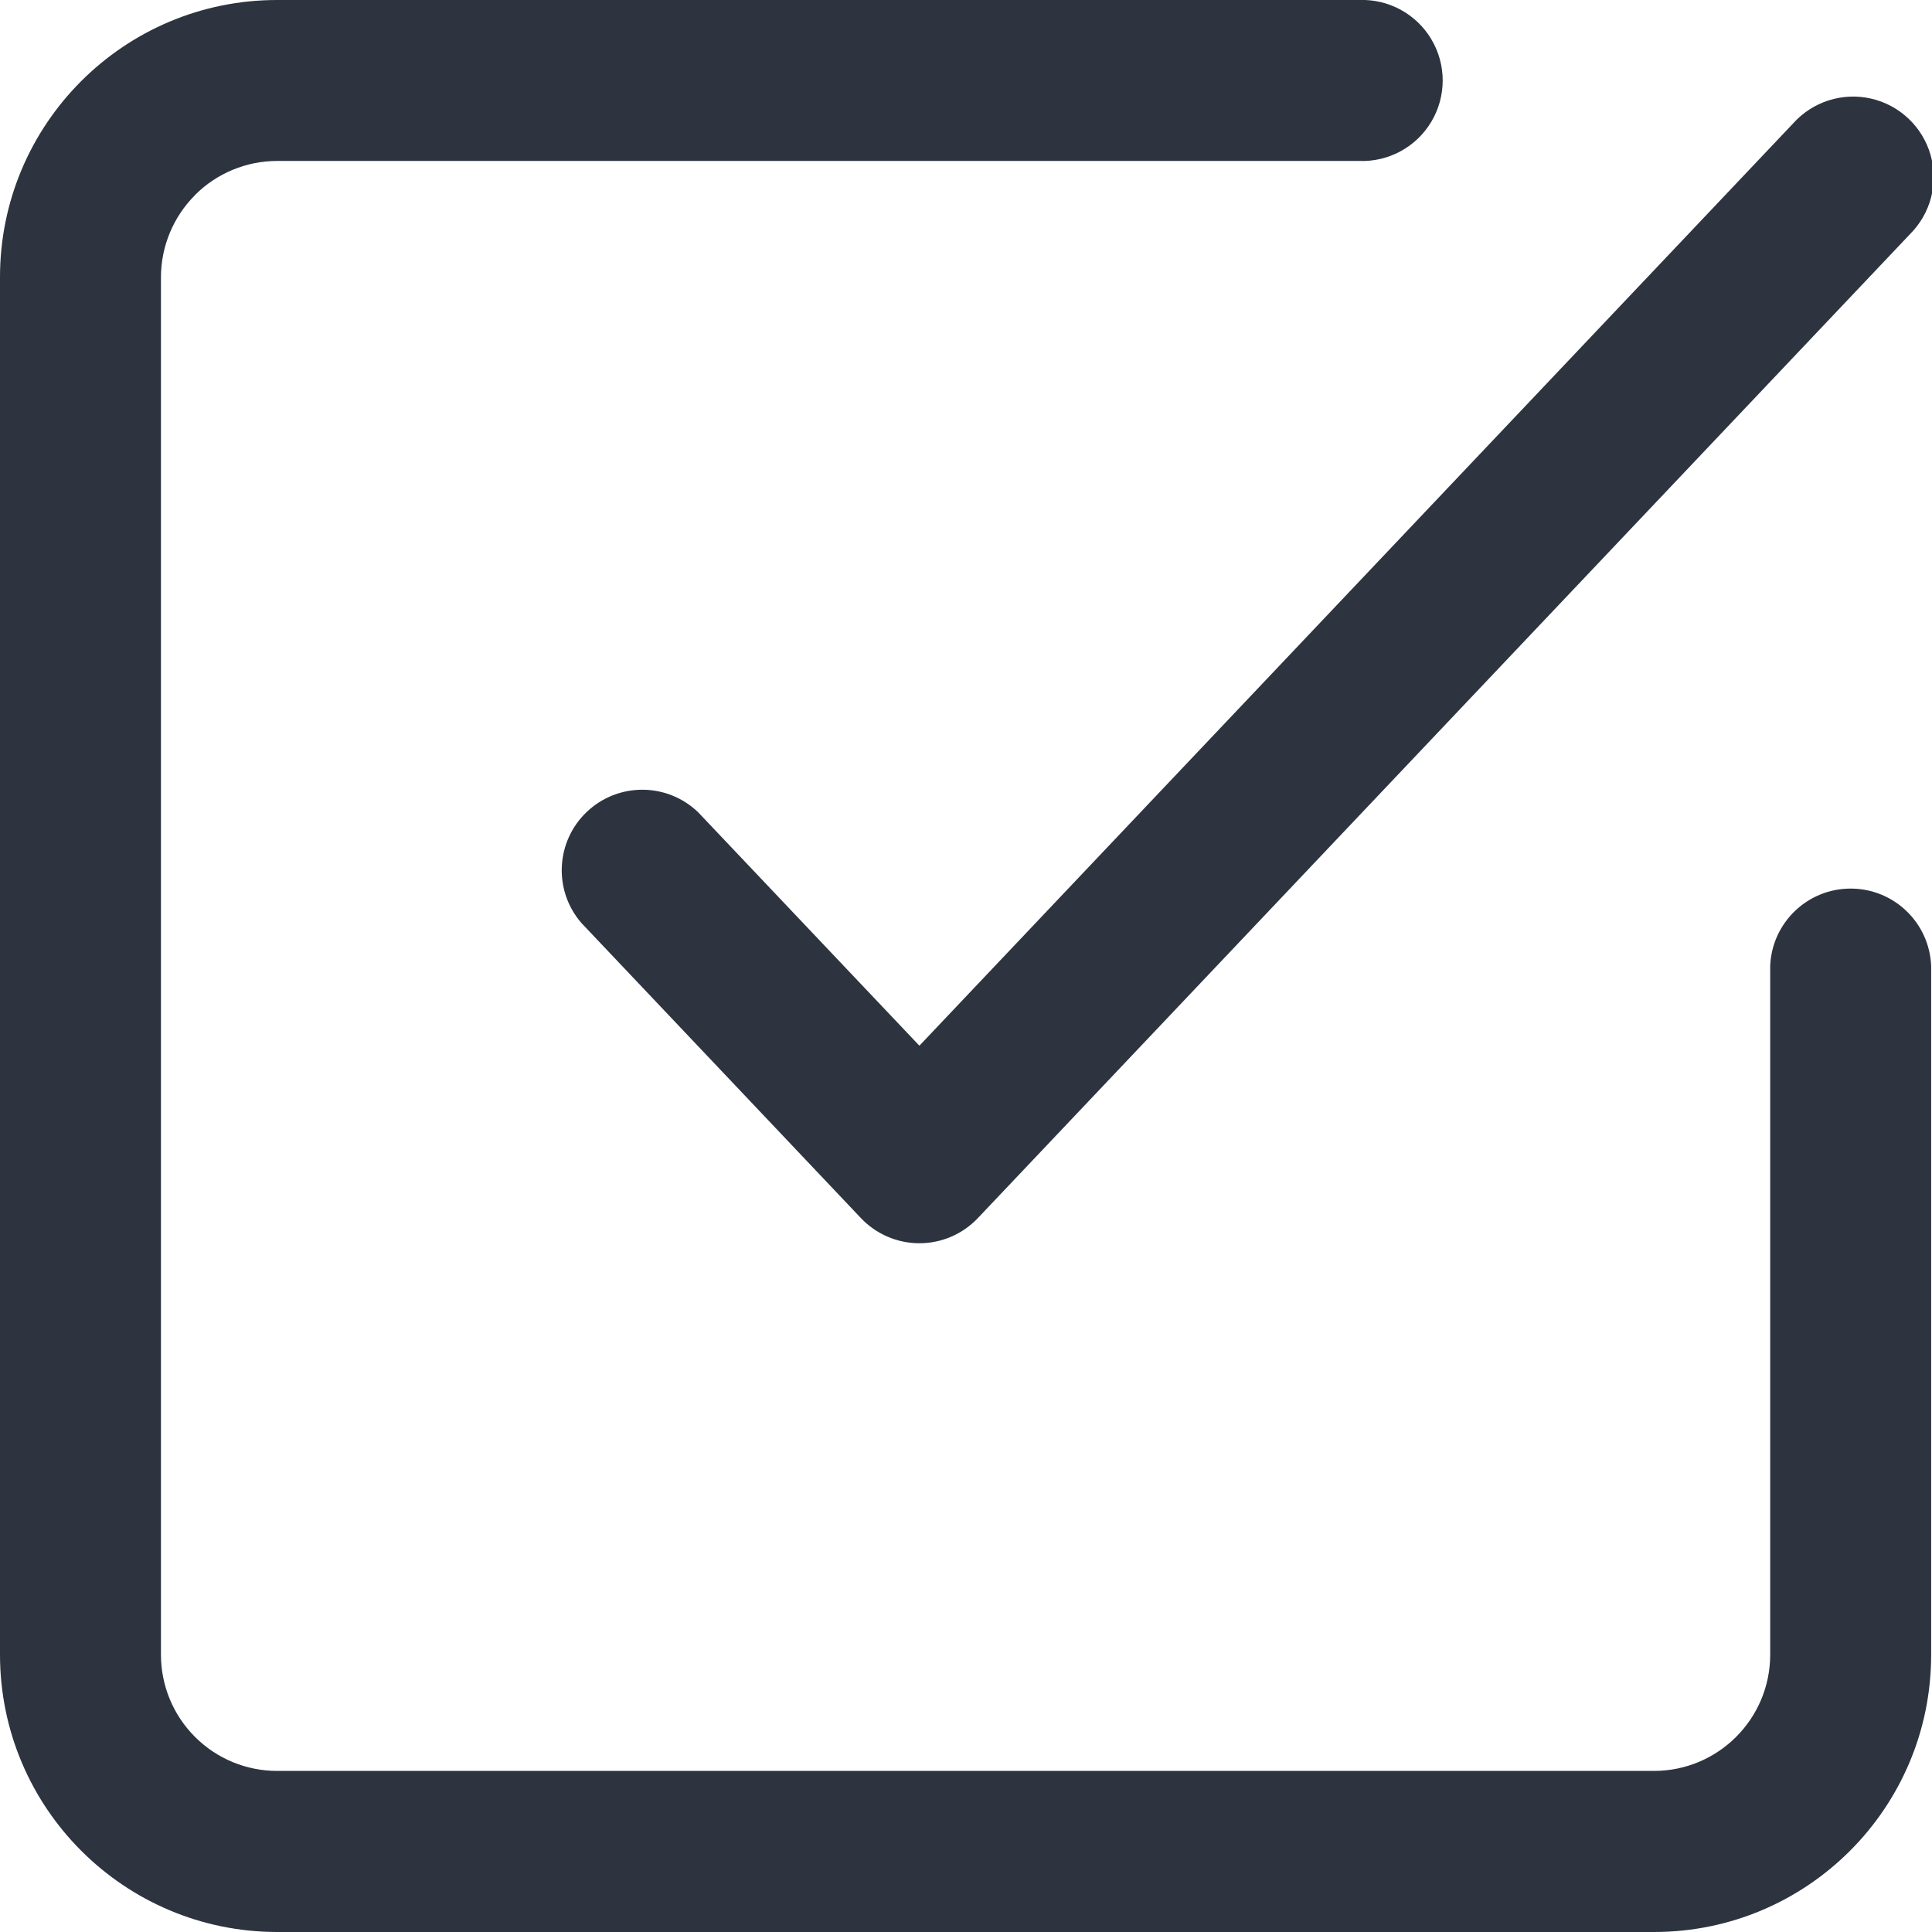
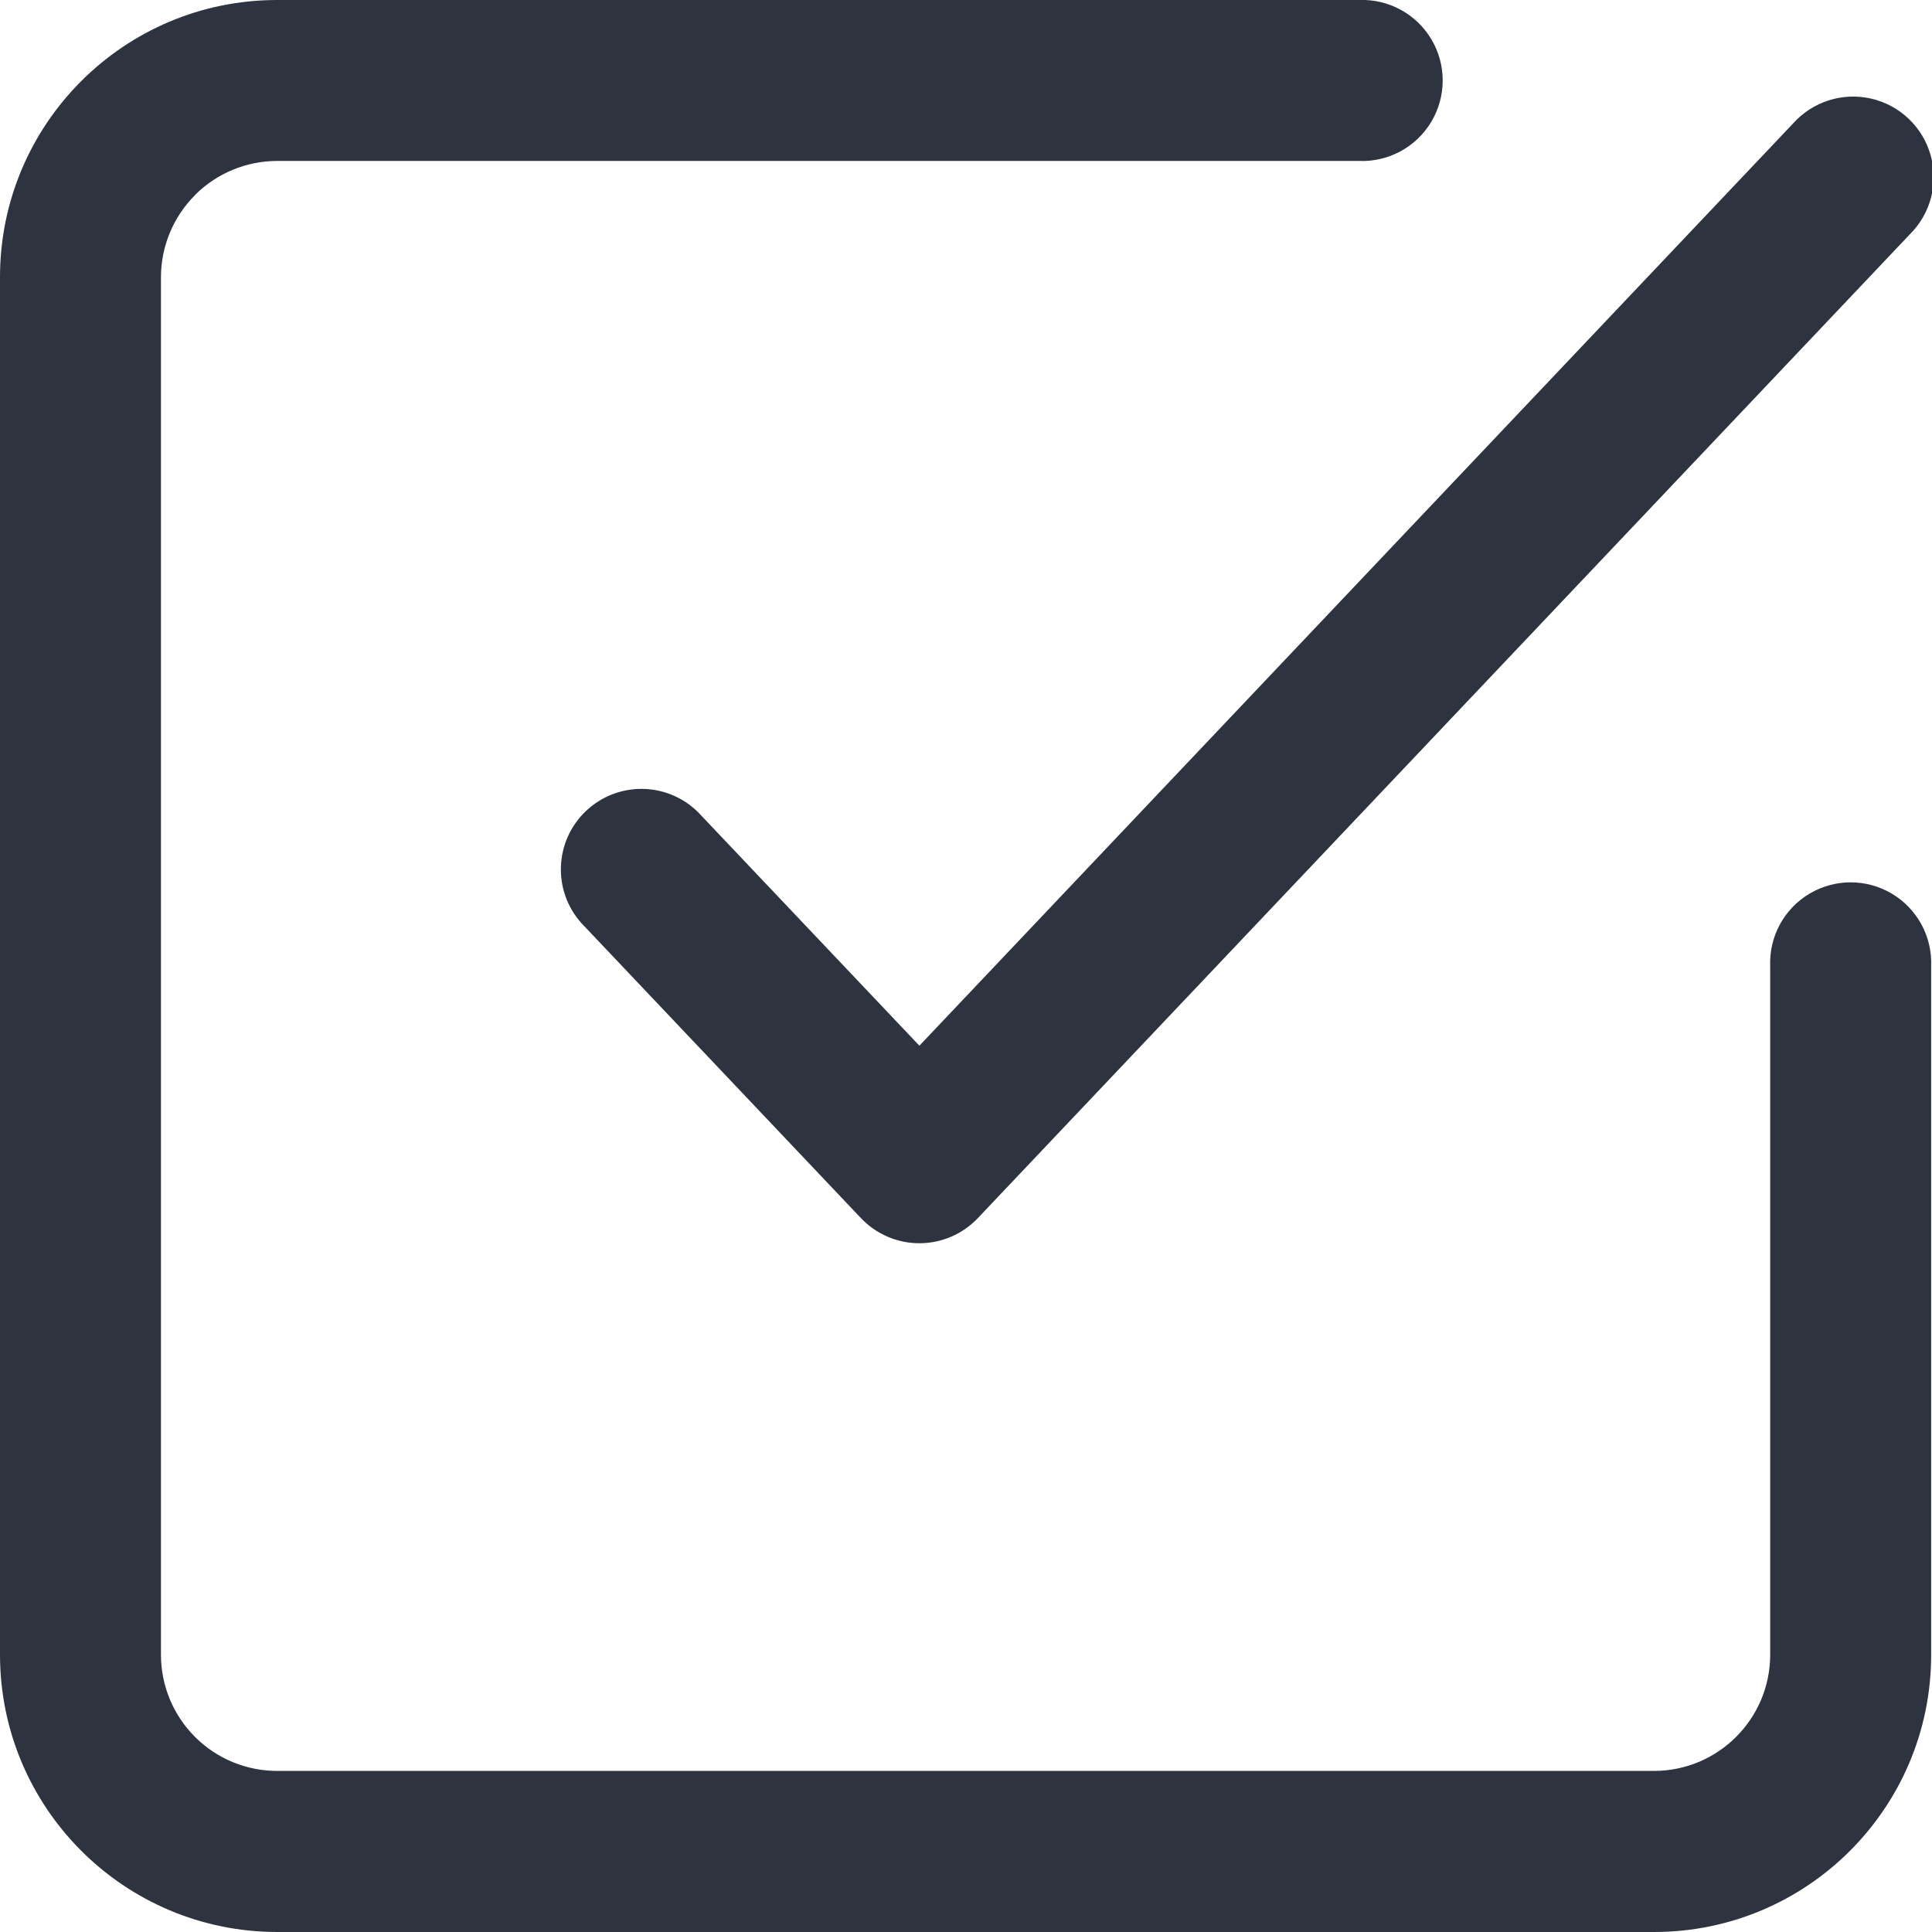
<svg xmlns="http://www.w3.org/2000/svg" width="16" height="16" fill="none">
-   <path fill="#2D3440" fill-rule="evenodd" d="M1.615 1.615a.962.962 0 0 1 .68-.282h8.96a.667.667 0 1 0 0-1.333h-8.96A2.295 2.295 0 0 0 0 2.296v11.407A2.297 2.297 0 0 0 2.296 16h11.402a2.295 2.295 0 0 0 2.295-2.296V8a.667.667 0 0 0-1.333 0v5.703a.963.963 0 0 1-.962.963H2.296a.962.962 0 0 1-.963-.963V2.296c0-.255.102-.5.282-.68Zm14.202.325a.667.667 0 1 0-.968-.917L7.614 8.66 5.782 6.727a.667.667 0 0 0-.967.917l2.315 2.444a.667.667 0 0 0 .968 0l7.719-8.148Z" clip-rule="evenodd" />
+   <path fill="#2D3440" fill-rule="evenodd" d="M1.615 1.615a.962.962 0 0 1 .68-.282h8.96a.667.667 0 1 0 0-1.333h-8.96A2.295 2.295 0 0 0 0 2.296v11.407A2.297 2.297 0 0 0 2.296 16h11.402a2.295 2.295 0 0 0 2.295-2.296V8a.667.667 0 1 0-1.333 0v5.703a.963.963 0 0 1-.962.963H2.296a.962.962 0 0 1-.963-.963V2.296c0-.255.102-.5.282-.68Zm14.202.325a.667.667 0 1 0-.968-.917L7.614 8.66 5.782 6.727a.667.667 0 0 0-.968.917l2.316 2.444a.667.667 0 0 0 .968 0l7.719-8.148Z" clip-rule="evenodd" />
</svg>
